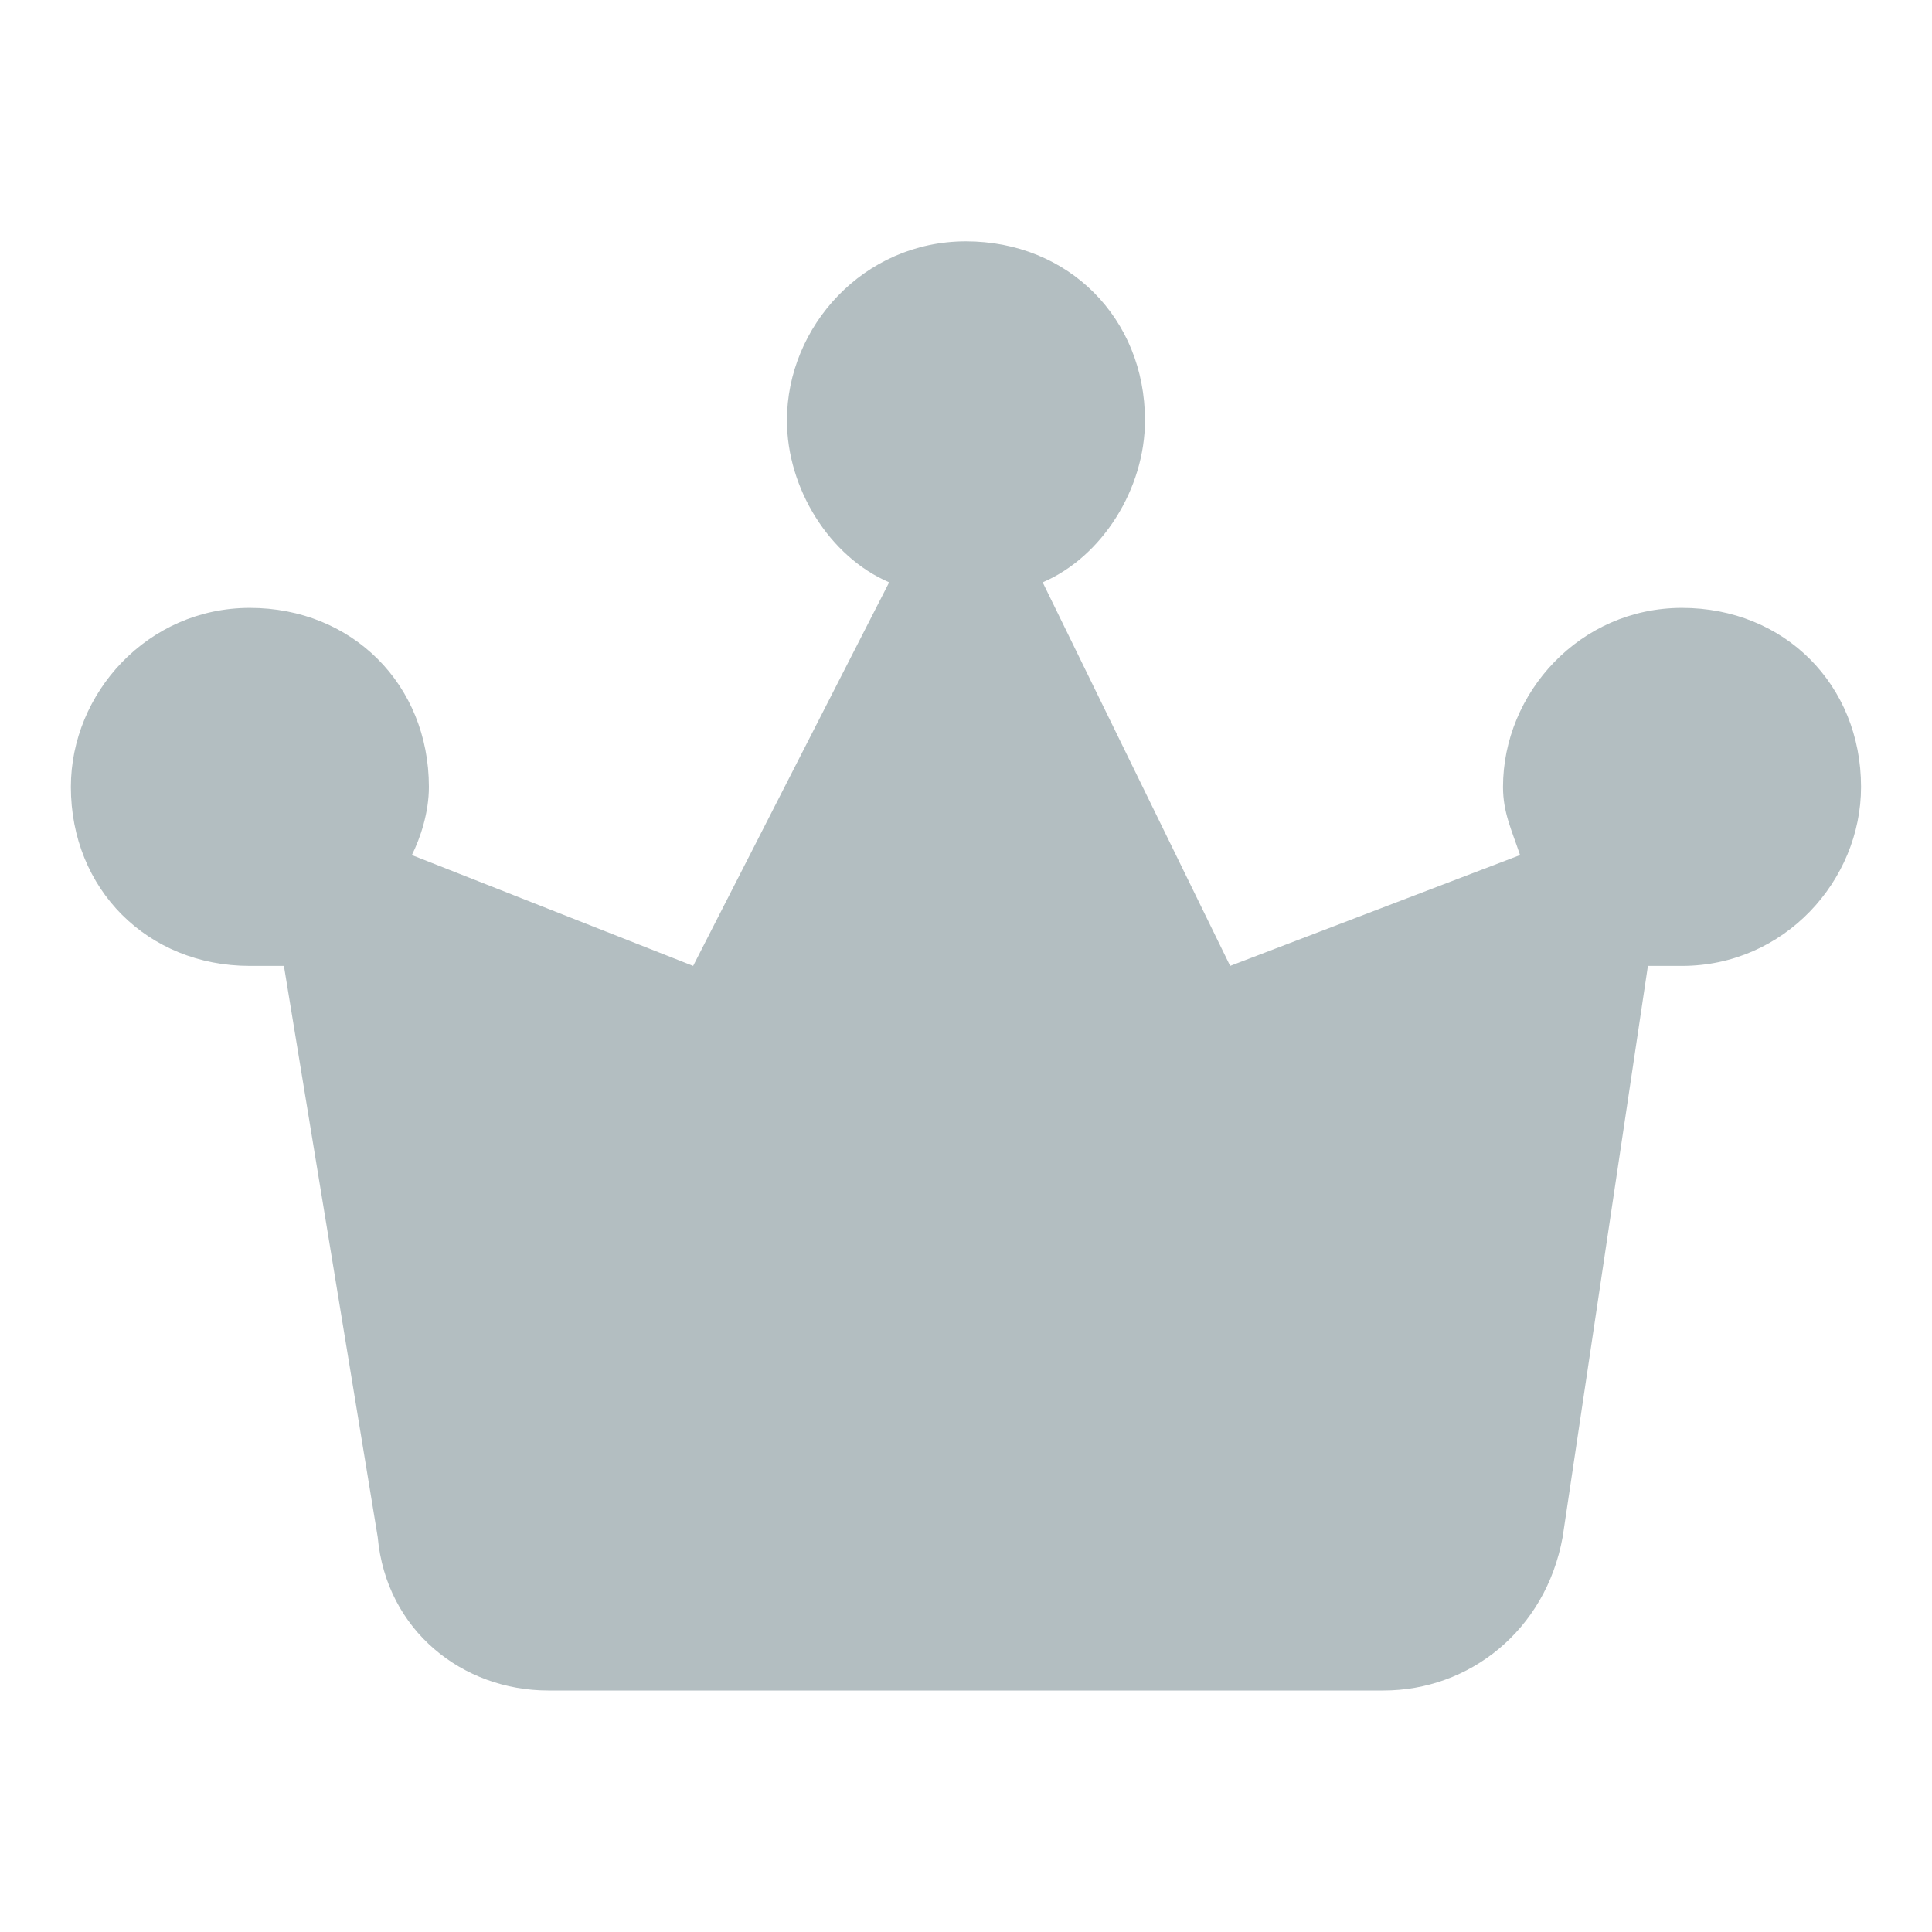
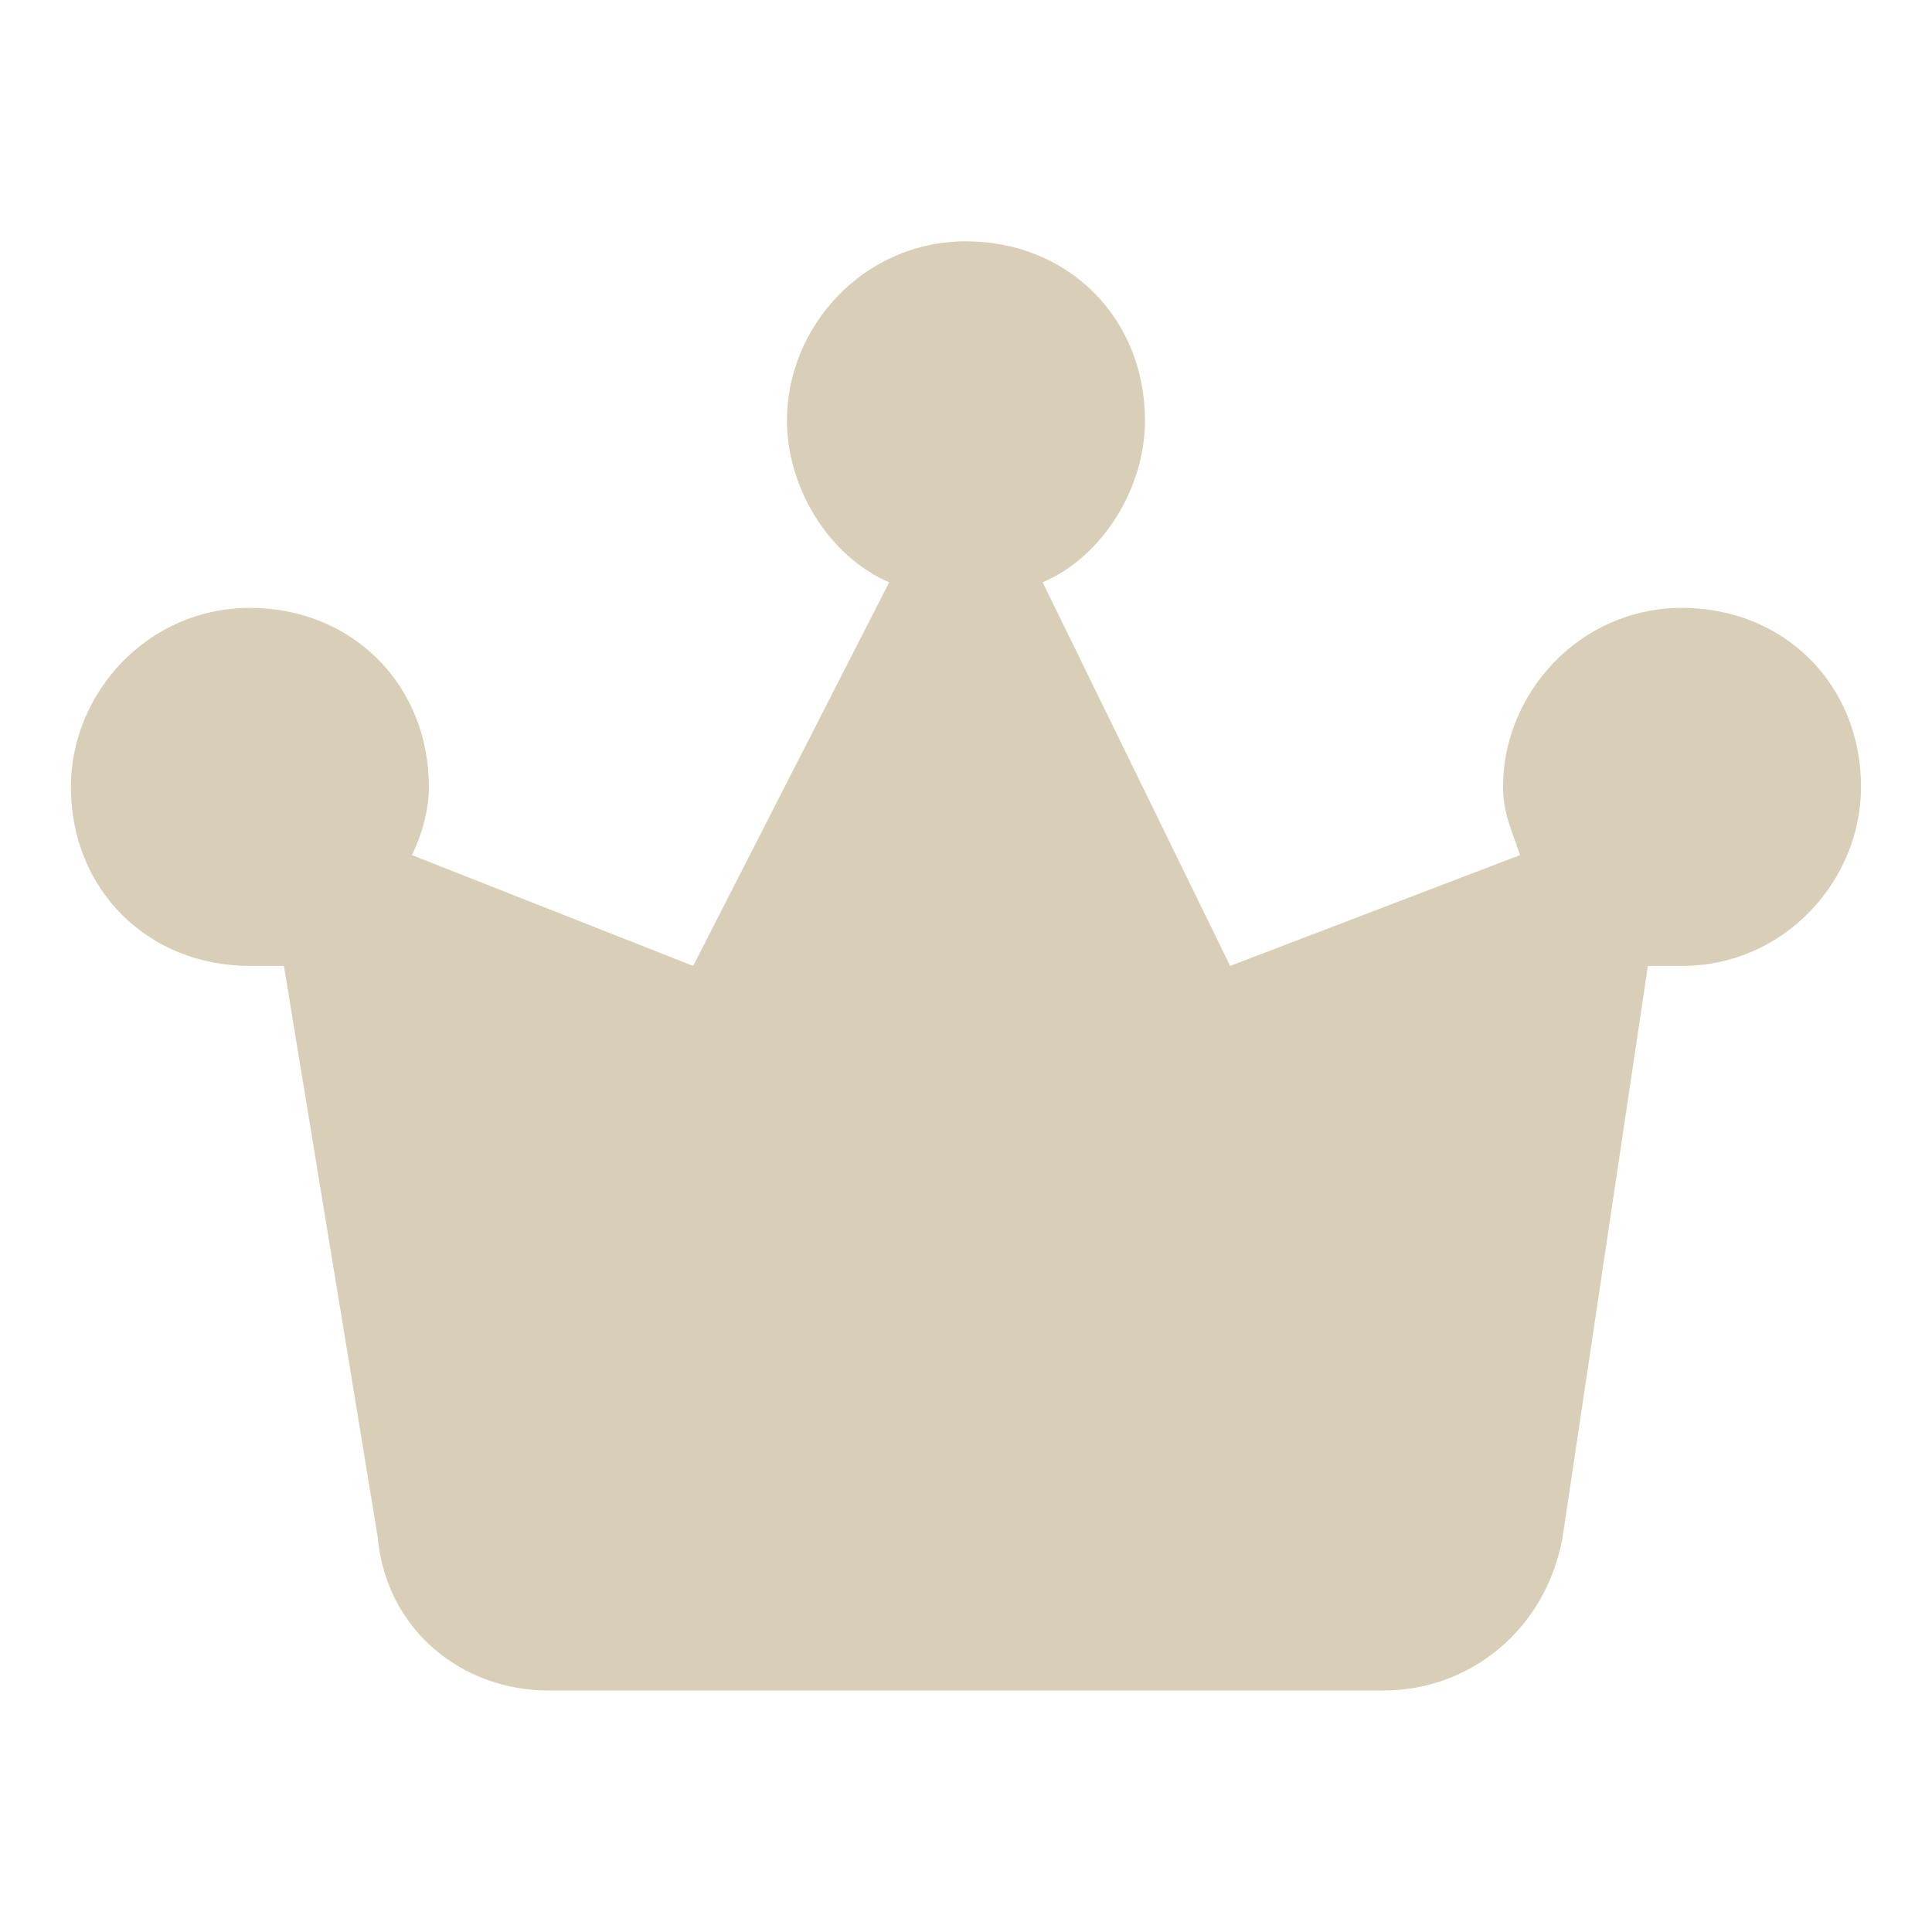
<svg xmlns="http://www.w3.org/2000/svg" width="22" height="22" viewBox="0 0 22 22" fill="none">
-   <path d="M19.153 6.922C17.988 6.922 17.115 7.893 17.115 8.961C17.115 9.252 17.212 9.446 17.309 9.737L14.008 10.999L11.873 6.631C12.553 6.34 13.038 5.563 13.038 4.787C13.038 3.622 12.164 2.748 10.999 2.748C9.834 2.748 8.961 3.719 8.961 4.787C8.961 5.563 9.446 6.34 10.125 6.631L7.893 10.999L4.69 9.737C4.787 9.543 4.884 9.252 4.884 8.961C4.884 7.796 4.01 6.922 2.845 6.922C1.68 6.922 0.807 7.893 0.807 8.961C0.807 10.126 1.68 10.999 2.845 10.999C2.942 10.999 3.039 10.999 3.233 10.999L4.301 17.503C4.398 18.571 5.272 19.25 6.242 19.25H15.755C16.726 19.25 17.6 18.571 17.794 17.503L18.765 10.999C18.862 10.999 18.959 10.999 19.153 10.999C20.318 10.999 21.192 10.028 21.192 8.961C21.192 7.796 20.318 6.922 19.153 6.922H19.153Z" fill="#B3BEC1" />
+   <path d="M19.153 6.922C17.988 6.922 17.115 7.893 17.115 8.961C17.115 9.252 17.212 9.446 17.309 9.737L14.008 10.999L11.873 6.631C12.553 6.34 13.038 5.563 13.038 4.787C13.038 3.622 12.164 2.748 10.999 2.748C9.834 2.748 8.961 3.719 8.961 4.787C8.961 5.563 9.446 6.34 10.125 6.631L7.893 10.999L4.69 9.737C4.787 9.543 4.884 9.252 4.884 8.961C4.884 7.796 4.01 6.922 2.845 6.922C1.68 6.922 0.807 7.893 0.807 8.961C0.807 10.126 1.68 10.999 2.845 10.999C2.942 10.999 3.039 10.999 3.233 10.999L4.301 17.503C4.398 18.571 5.272 19.25 6.242 19.25H15.755C16.726 19.25 17.6 18.571 17.794 17.503L18.765 10.999C18.862 10.999 18.959 10.999 19.153 10.999C20.318 10.999 21.192 10.028 21.192 8.961C21.192 7.796 20.318 6.922 19.153 6.922H19.153Z" fill="#D9CFB8" />
</svg>
